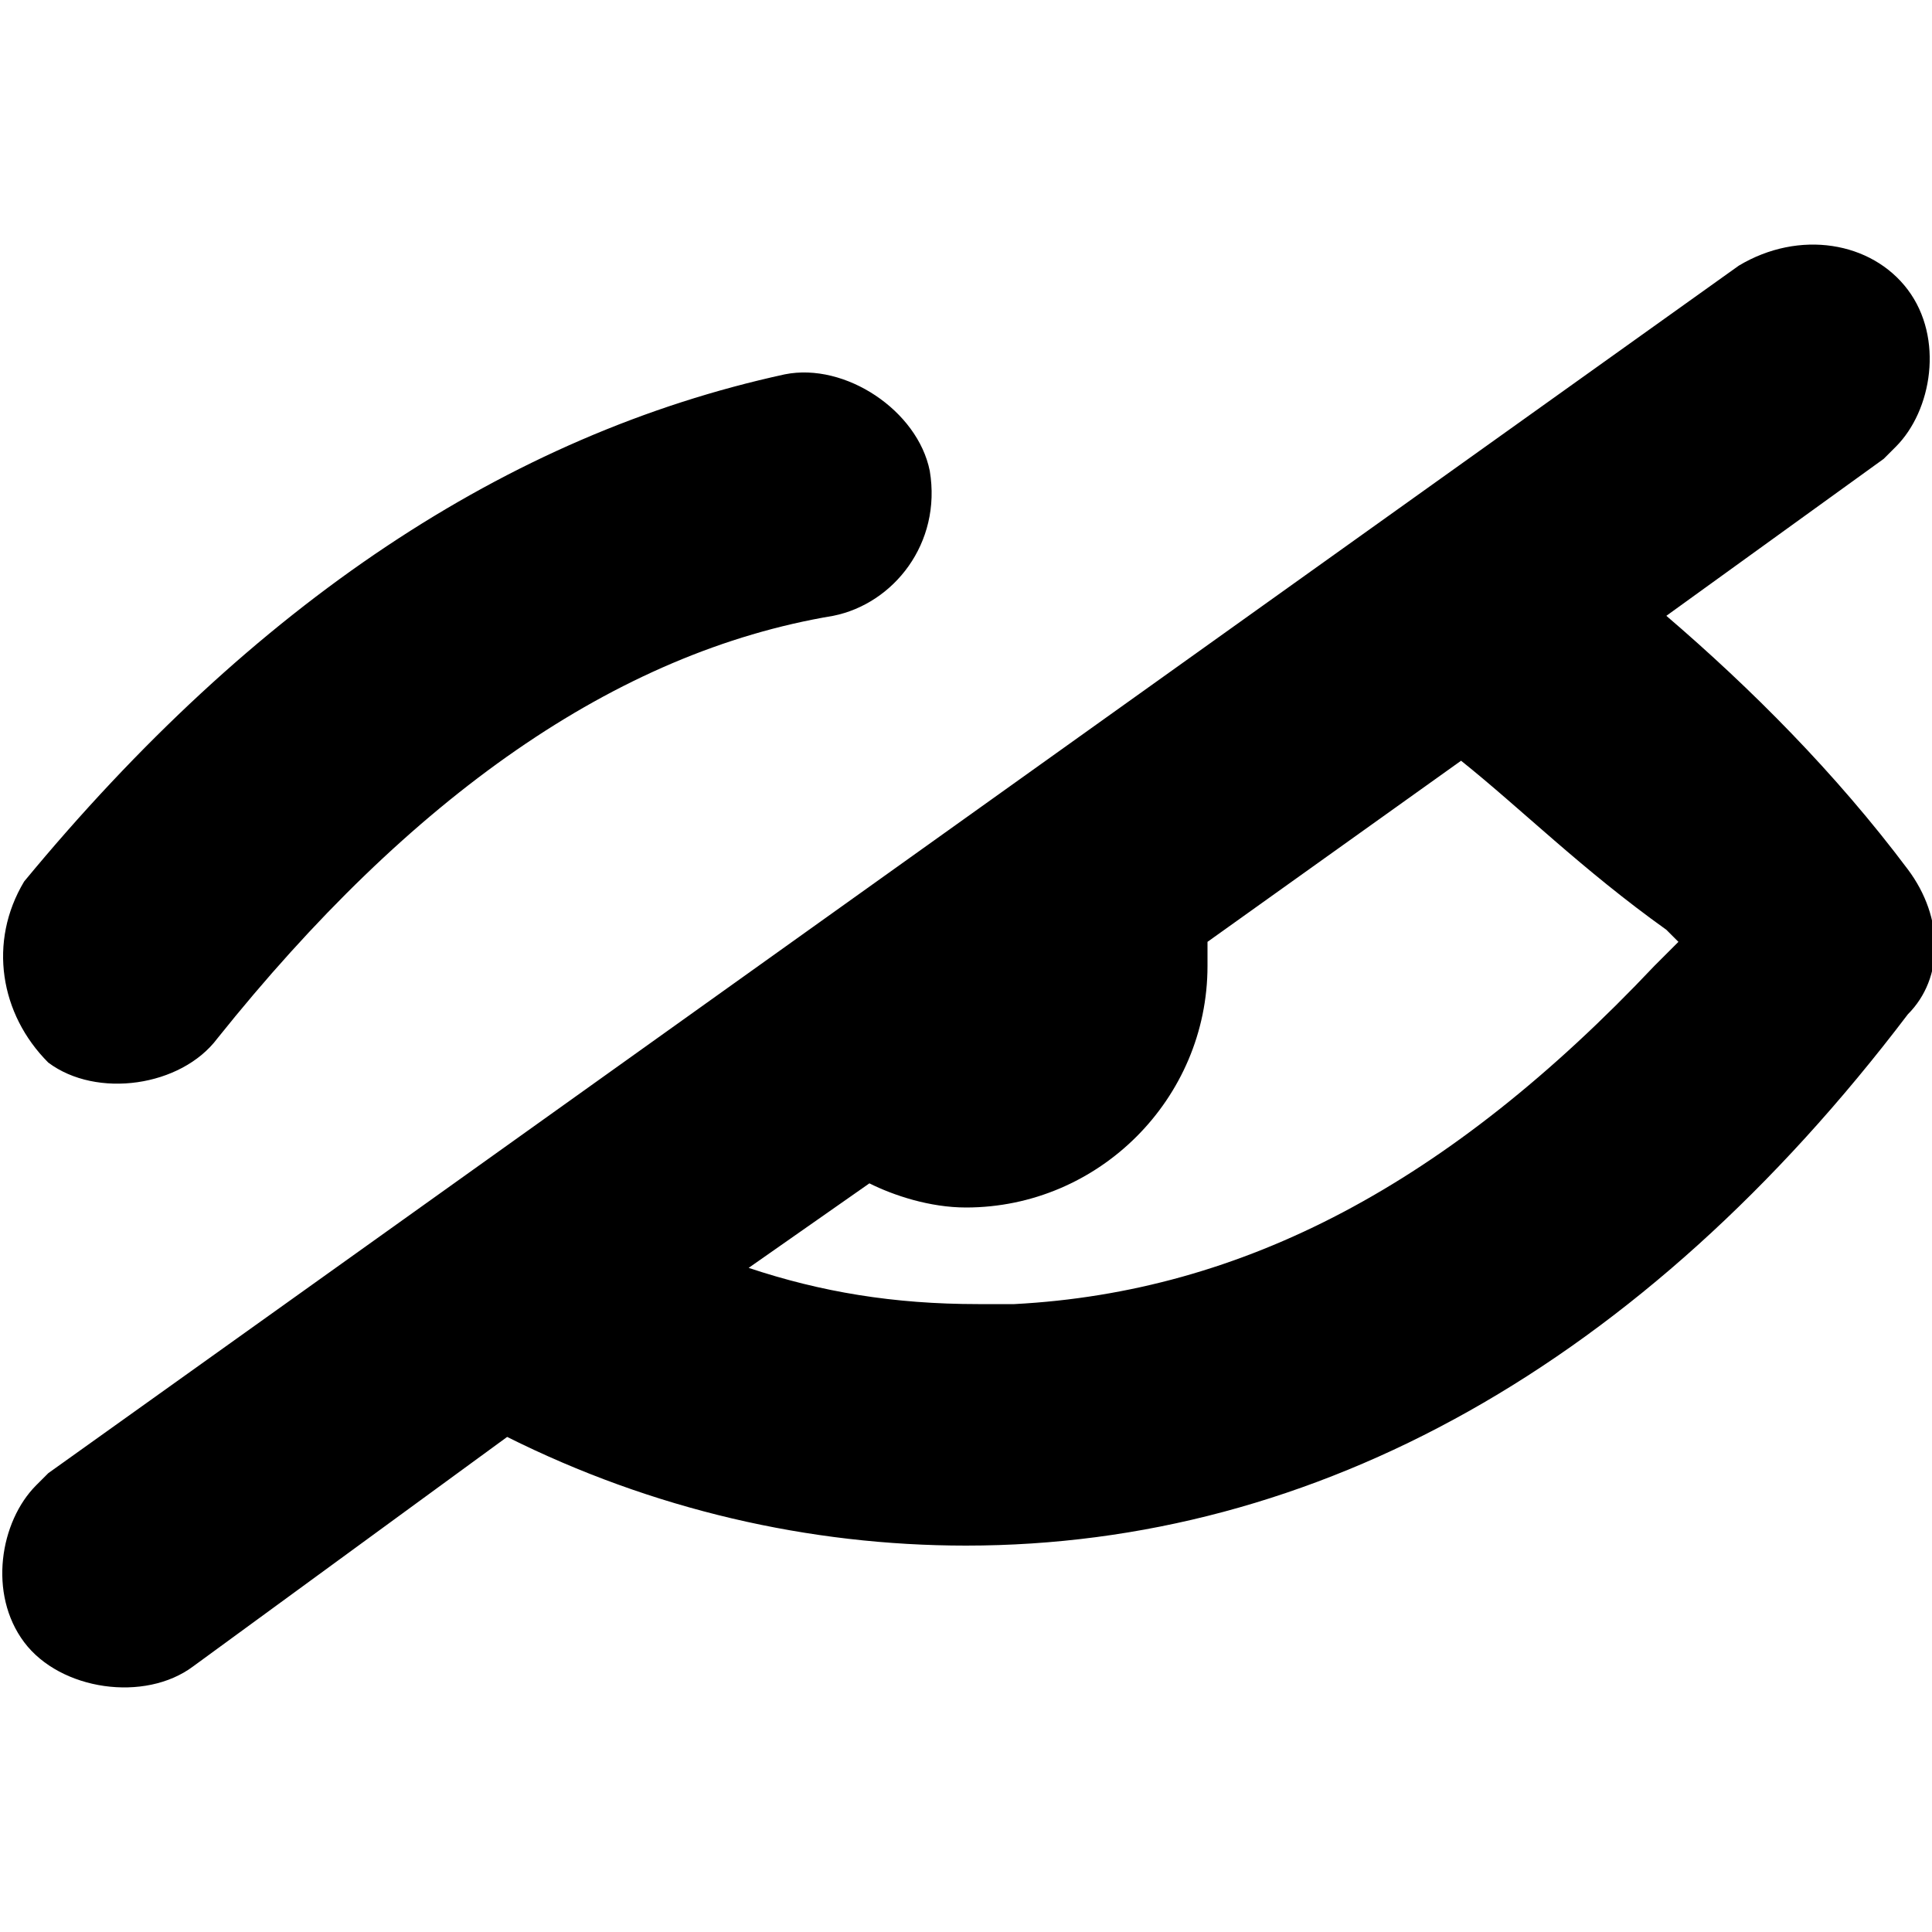
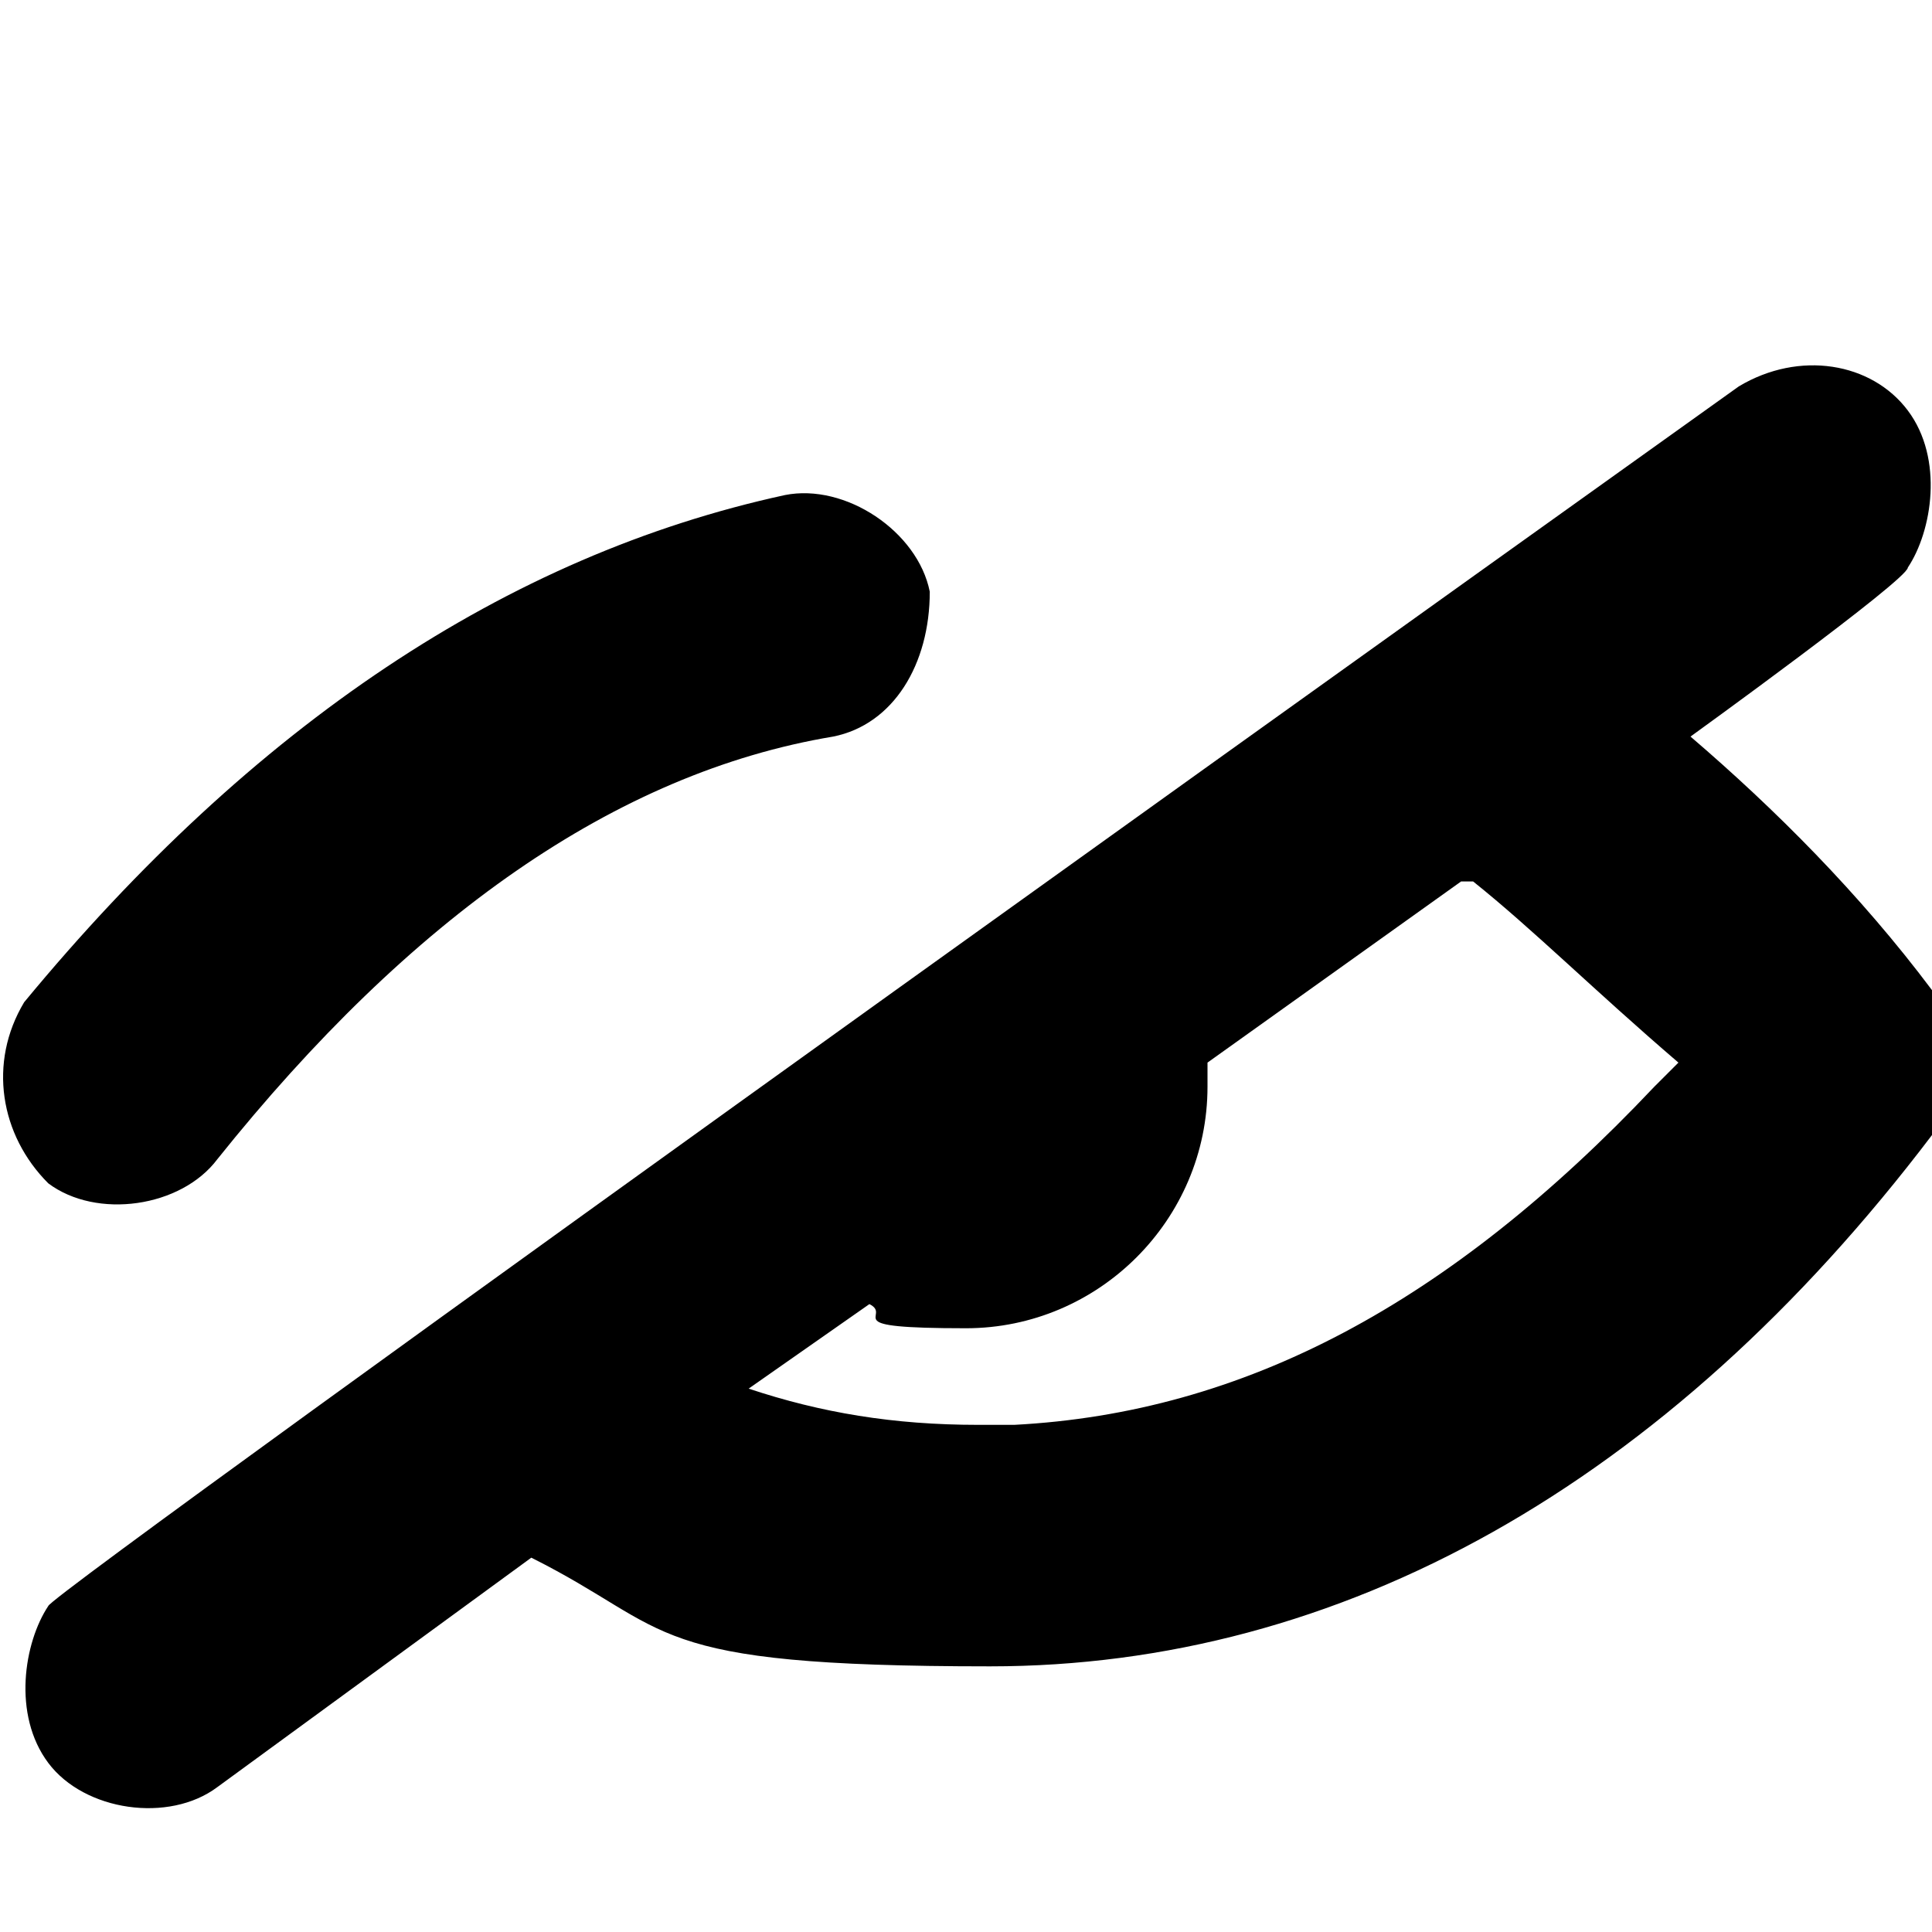
<svg xmlns="http://www.w3.org/2000/svg" data-icon="eye-closed-small" fill="currentColor" viewBox="0 0 16 16">
-   <path d="m15.8 2.4c.3.4.2 1-.1 1.3l-.1.1-1.8 1.3c.7.6 1.4 1.3 2 2.1.3.4.3.9 0 1.2-2.2 2.9-4.9 4.4-7.8 4.4-1.3 0-2.6-.3-3.8-.9l-2.6 1.9c-.4.3-1.1.2-1.4-.2s-.2-1 .1-1.3l.1-.1 14-10c.5-.3 1.1-.2 1.4.2zm-3.7 3.9-2.1 1.5v.2c0 1.1-.9 2-2 2-.3 0-.6-.1-.8-.2l-1 .7c.6.2 1.2.3 1.9.3h.3c1.9-.1 3.6-1 5.3-2.8l.2-.2-.1-.1c-.7-.5-1.2-1-1.7-1.4zm-5.6-3.2c.5-.1 1.1.3 1.2.8.1.6-.3 1.1-.8 1.2-1.8.3-3.5 1.5-5.1 3.5-.3.4-1 .5-1.4.2-.4-.4-.5-1-.2-1.5 1.9-2.3 4-3.7 6.3-4.2z" />
+   <path d="M15.8,3.4c.3.4.2,1,0,1.3h0c0,.1-1.8,1.4-1.8,1.4.7.6,1.4,1.3,2,2.1.3.4.3.9,0,1.2-2.2,2.9-4.9,4.4-7.8,4.4s-2.6-.3-3.8-.9l-2.6,1.9c-.4.3-1.1.2-1.4-.2s-.2-1,0-1.3h0c0-.1,14-10.1,14-10.1.5-.3,1.1-.2,1.4.2ZM12.1,7.3l-2.1,1.5v.2c0,1.1-.9,2-2,2s-.6-.1-.8-.2l-1,.7c.6.2,1.2.3,1.9.3h.3c1.9-.1,3.6-1,5.3-2.8l.2-.2h0c-.7-.6-1.2-1.1-1.7-1.5ZM6.5,4.1c.5-.1,1.1.3,1.2.8,0,.6-.3,1.1-.8,1.2-1.8.3-3.5,1.5-5.1,3.5-.3.4-1,.5-1.4.2-.4-.4-.5-1-.2-1.5,1.9-2.3,4-3.7,6.3-4.2Z" />
</svg>
